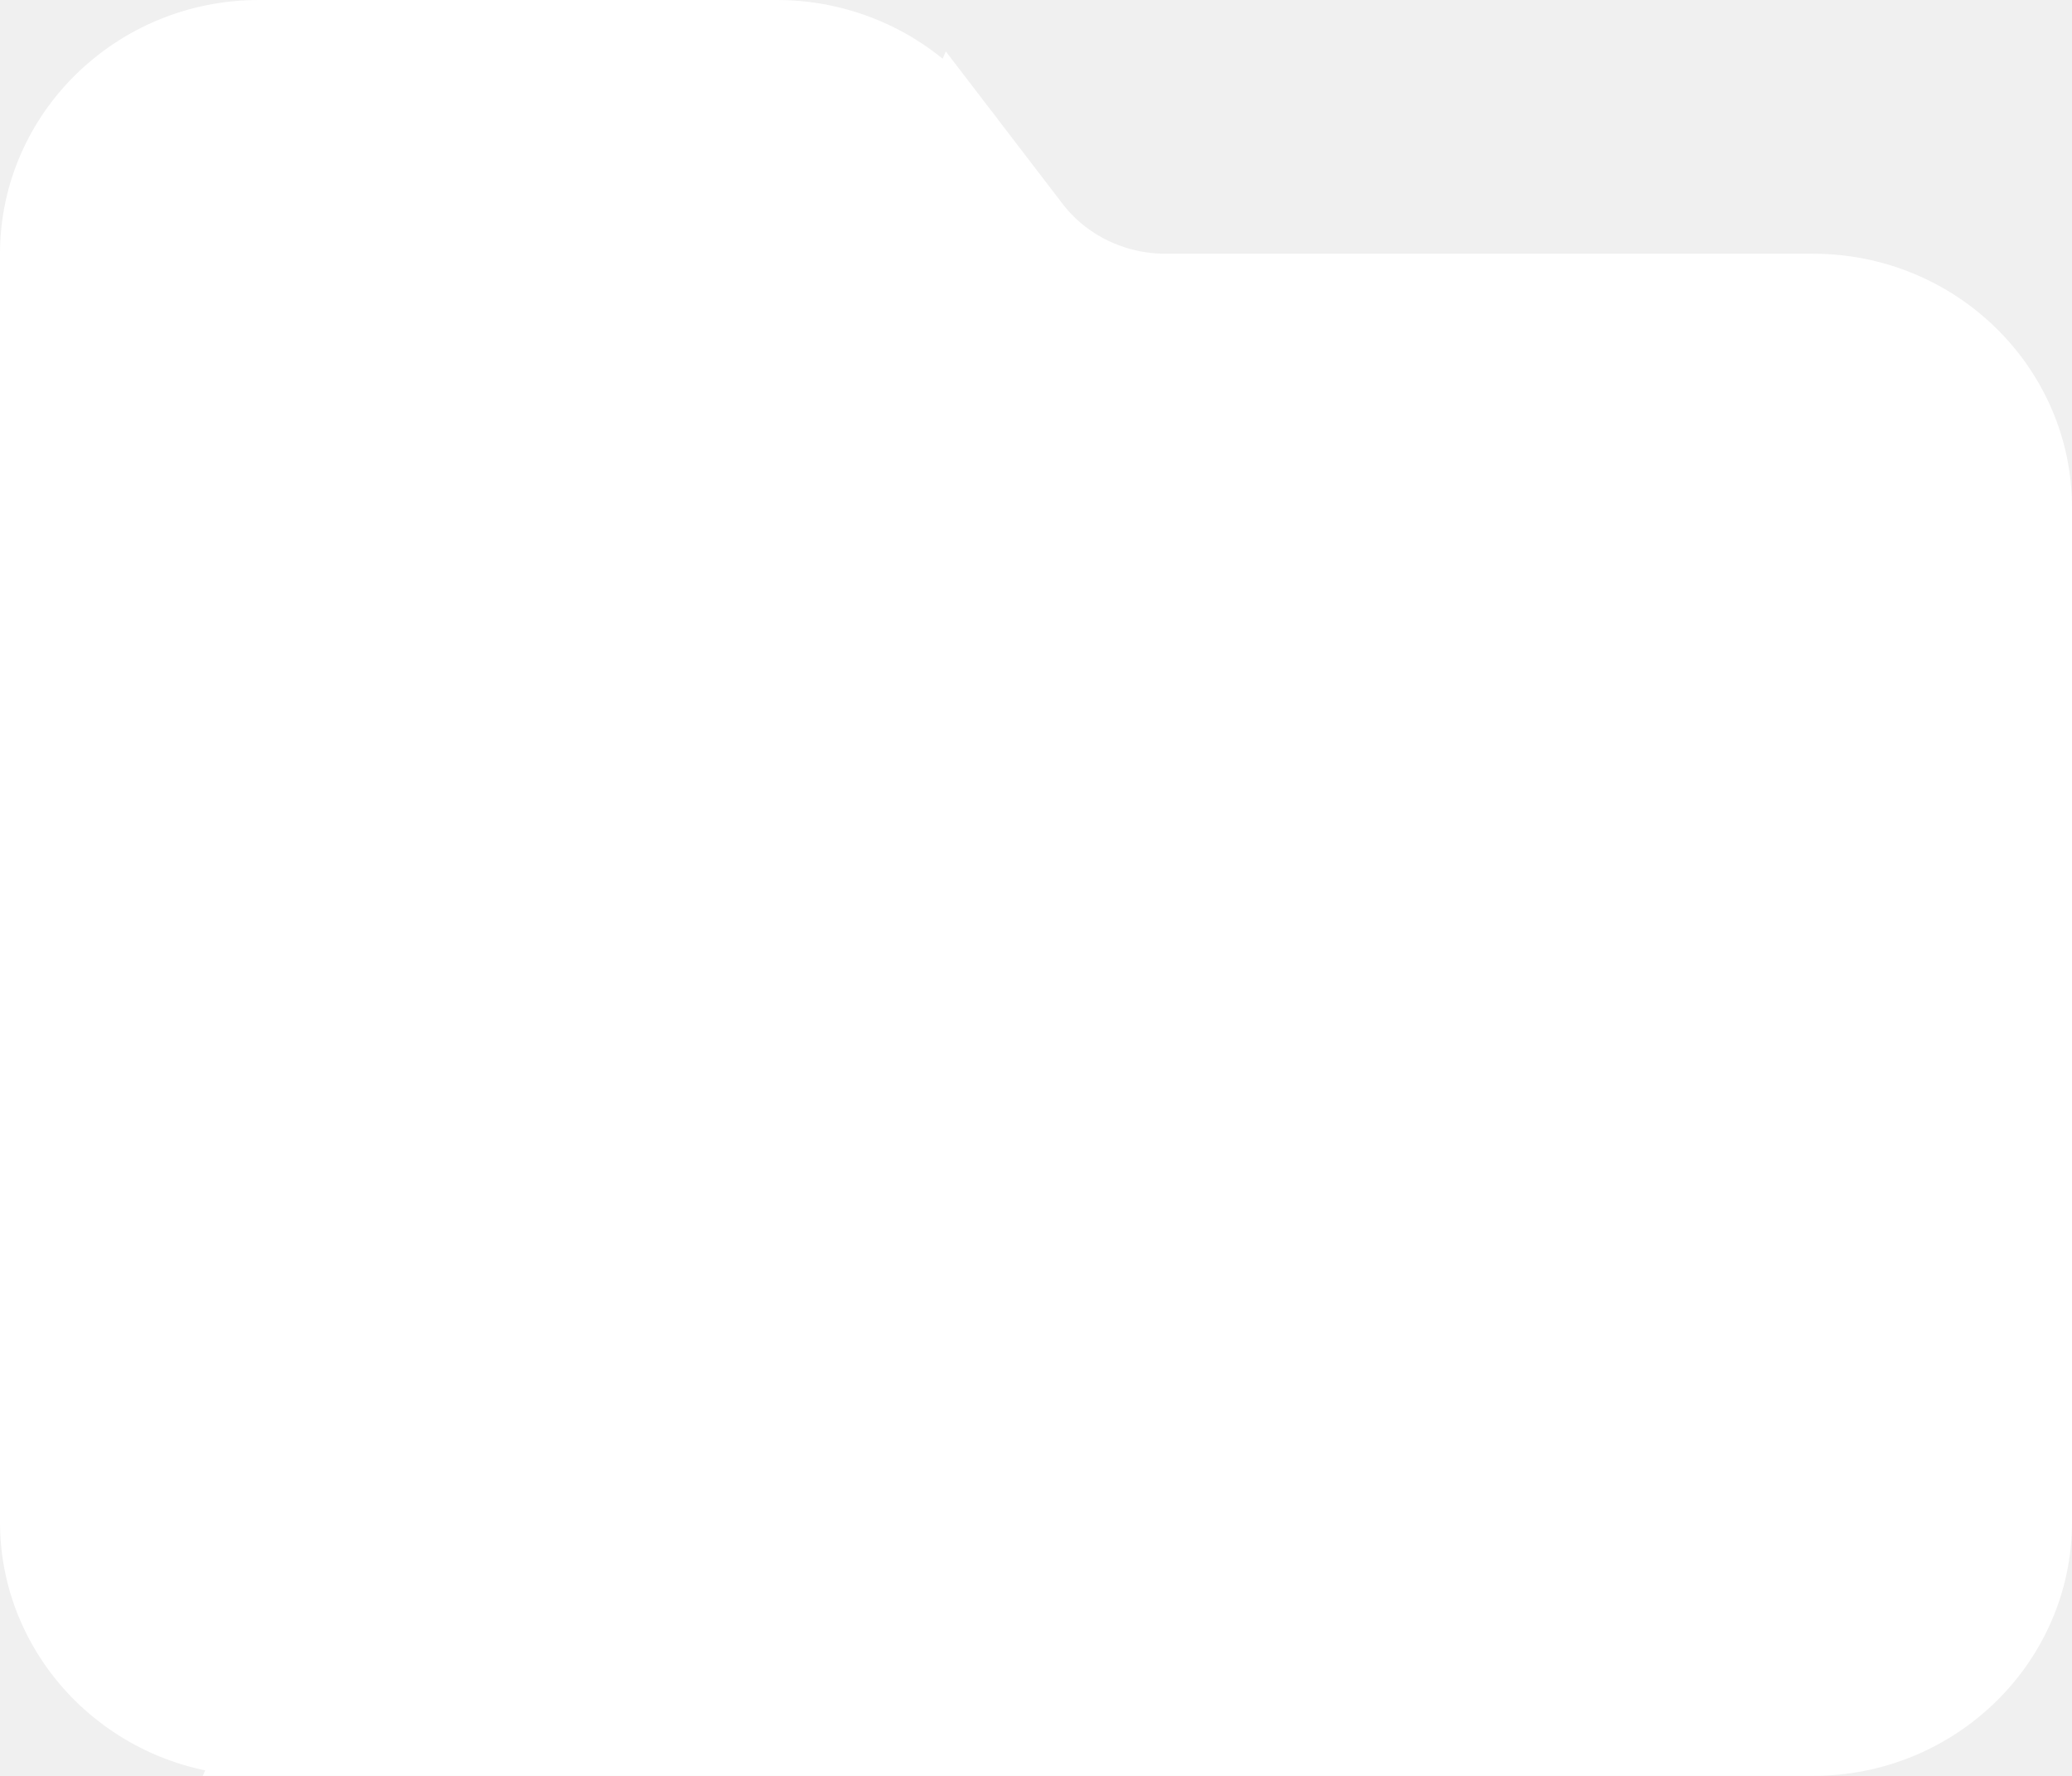
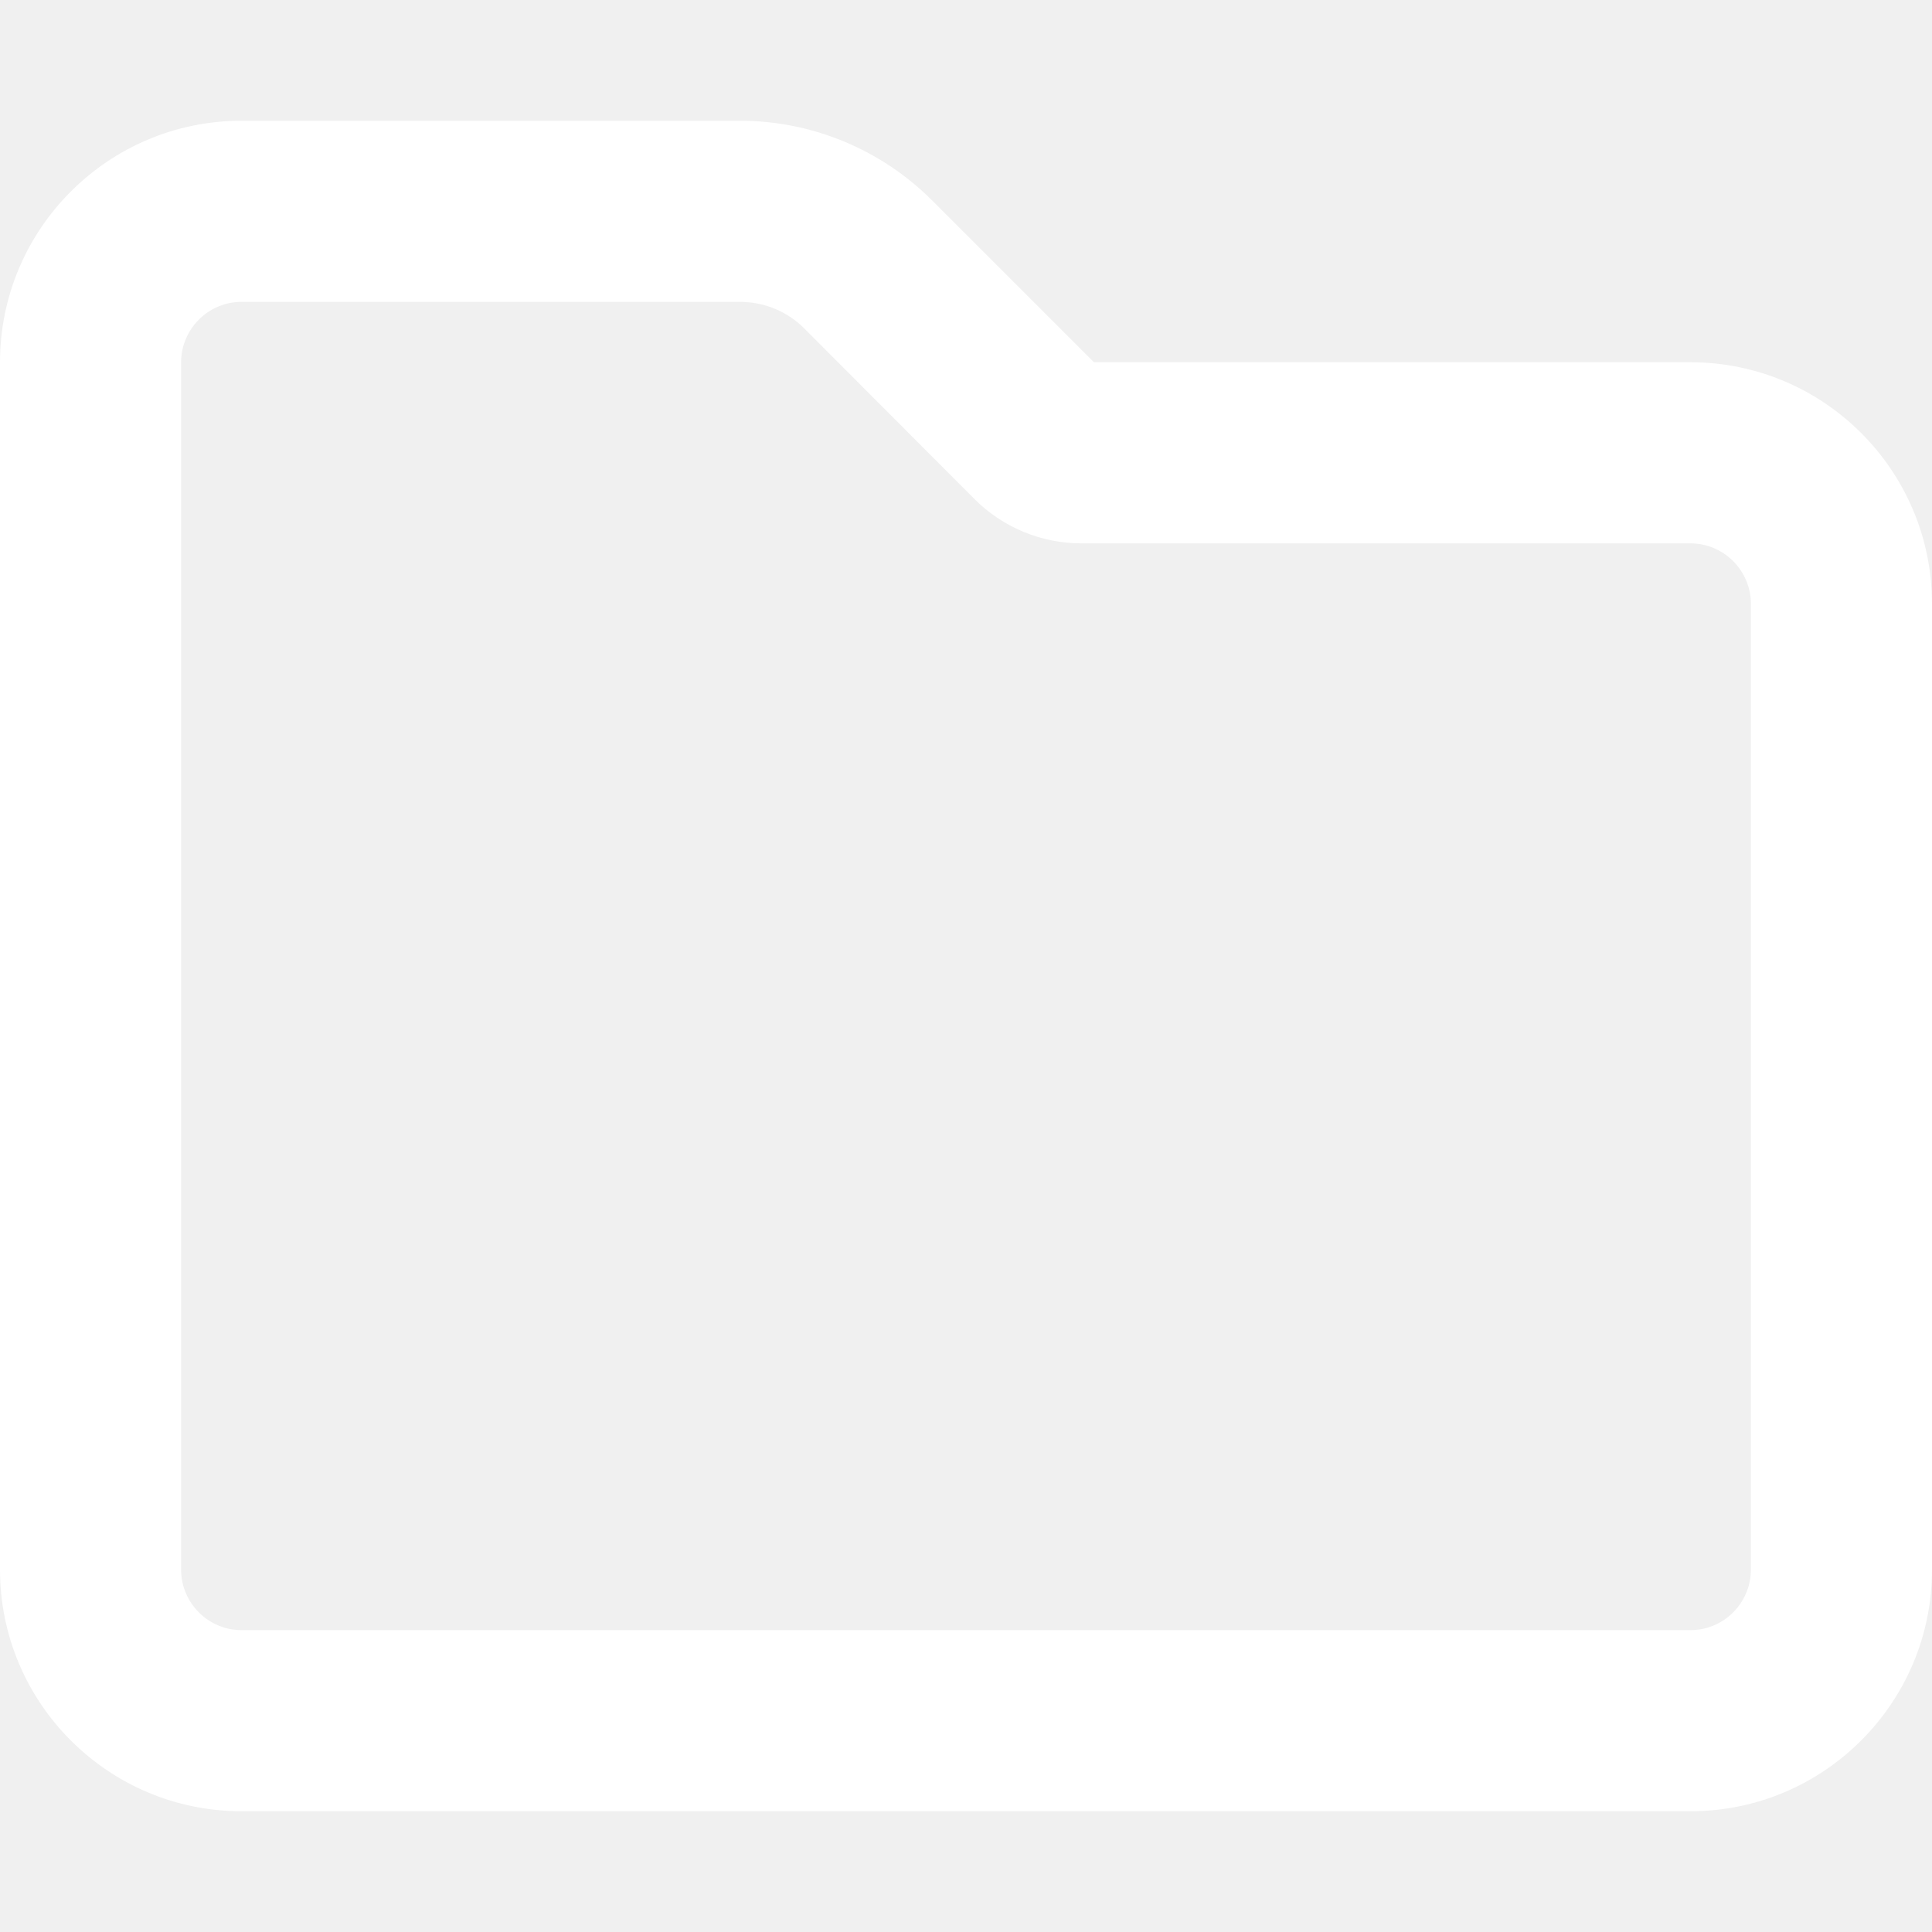
- <svg xmlns="http://www.w3.org/2000/svg" width="28" height="24" viewBox="0 0 28 24" fill="none">
-   <path d="M3.5 23.5H24.5C26.164 23.5 27.5 22.177 27.5 20.571V6.857C27.5 5.252 26.164 3.929 24.5 3.929H15.75C15.047 3.929 14.378 3.608 13.952 3.046C13.952 3.045 13.951 3.045 13.951 3.044L12.903 1.676L3.5 23.5ZM3.5 23.5C1.836 23.5 0.5 22.177 0.5 20.571V3.429C0.5 1.823 1.836 0.5 3.5 0.5H10.5C11.446 0.5 12.337 0.938 12.903 1.675L3.5 23.5Z" fill="white" stroke="white" />
+ <svg xmlns="http://www.w3.org/2000/svg" viewBox="0 0 512 512">
+   <path fill="#ffffff" d="M0 96C0 60.7 28.7 32 64 32l132.1 0c19.1 0 37.4 7.6 50.9 21.1L289.9 96 448 96c35.3 0 64 28.7 64 64l0 256c0 35.3-28.7 64-64 64L64 480c-35.3 0-64-28.7-64-64L0 96zM64 80c-8.8 0-16 7.2-16 16l0 320c0 8.8 7.2 16 16 16l384 0c8.8 0 16-7.2 16-16l0-256c0-8.8-7.2-16-16-16l-161.4 0c-10.6 0-20.8-4.2-28.3-11.7L213.1 87c-4.5-4.5-10.6-7-17-7L64 80z" />
</svg>
